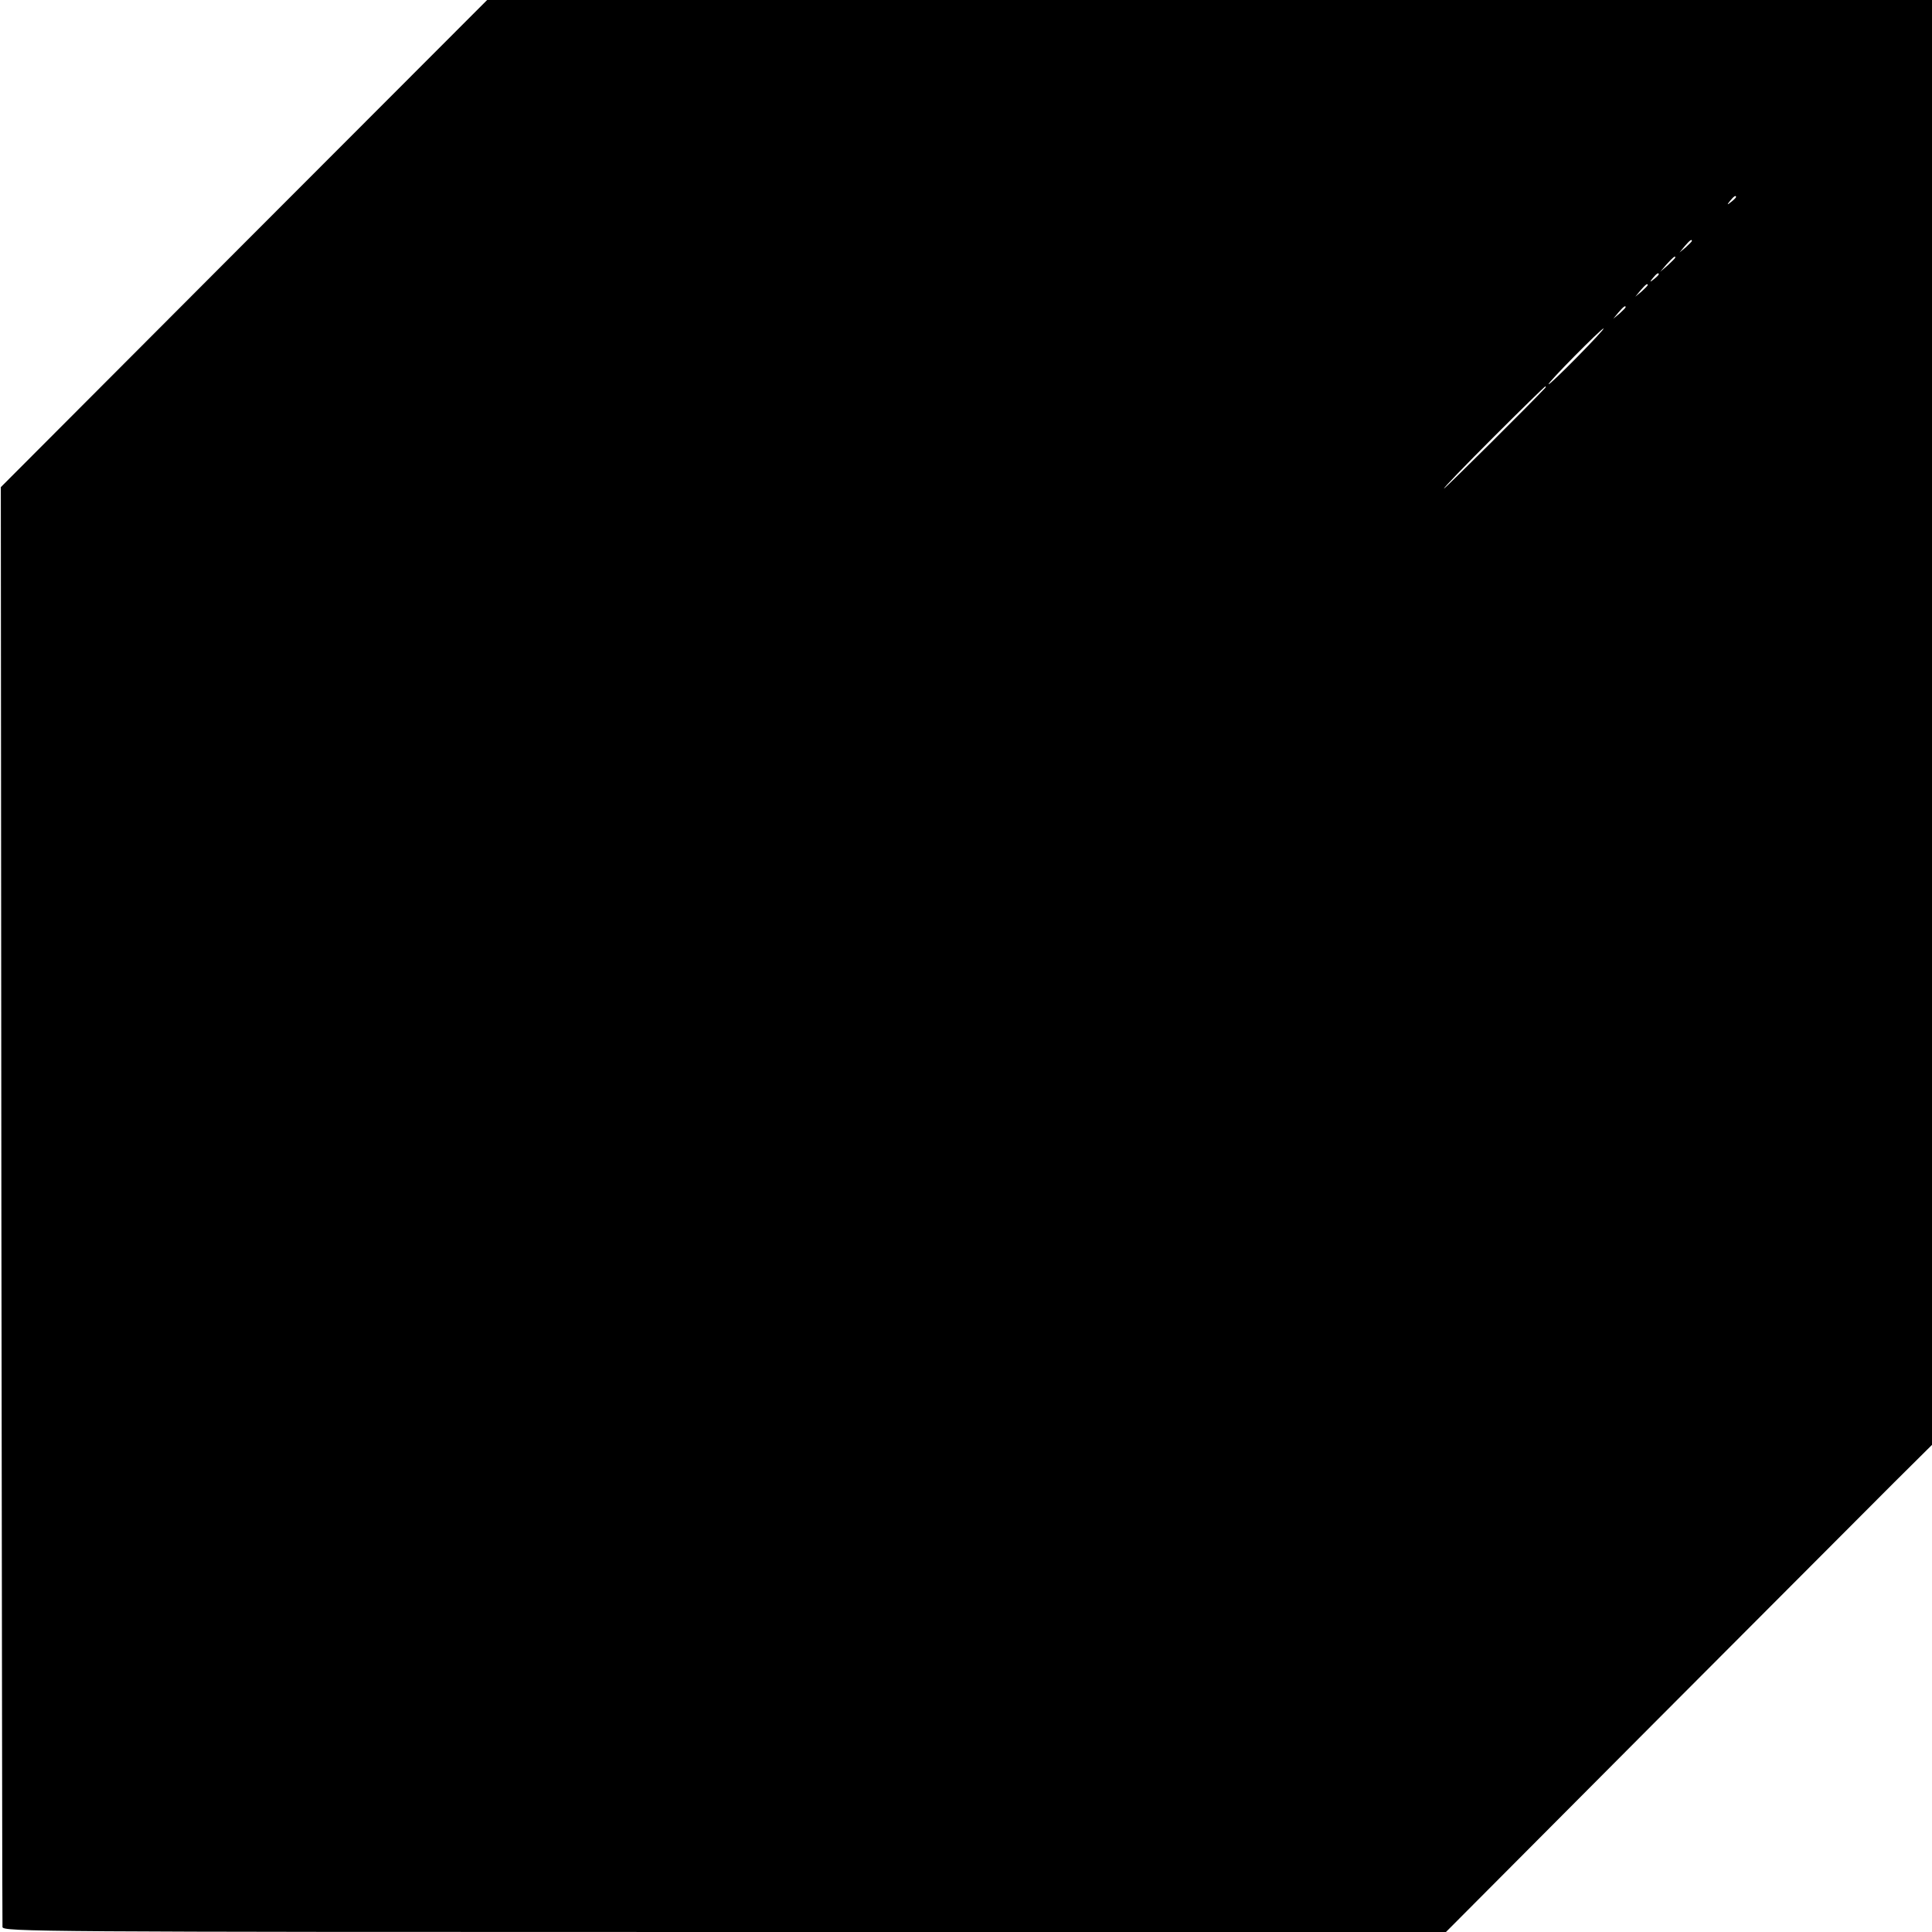
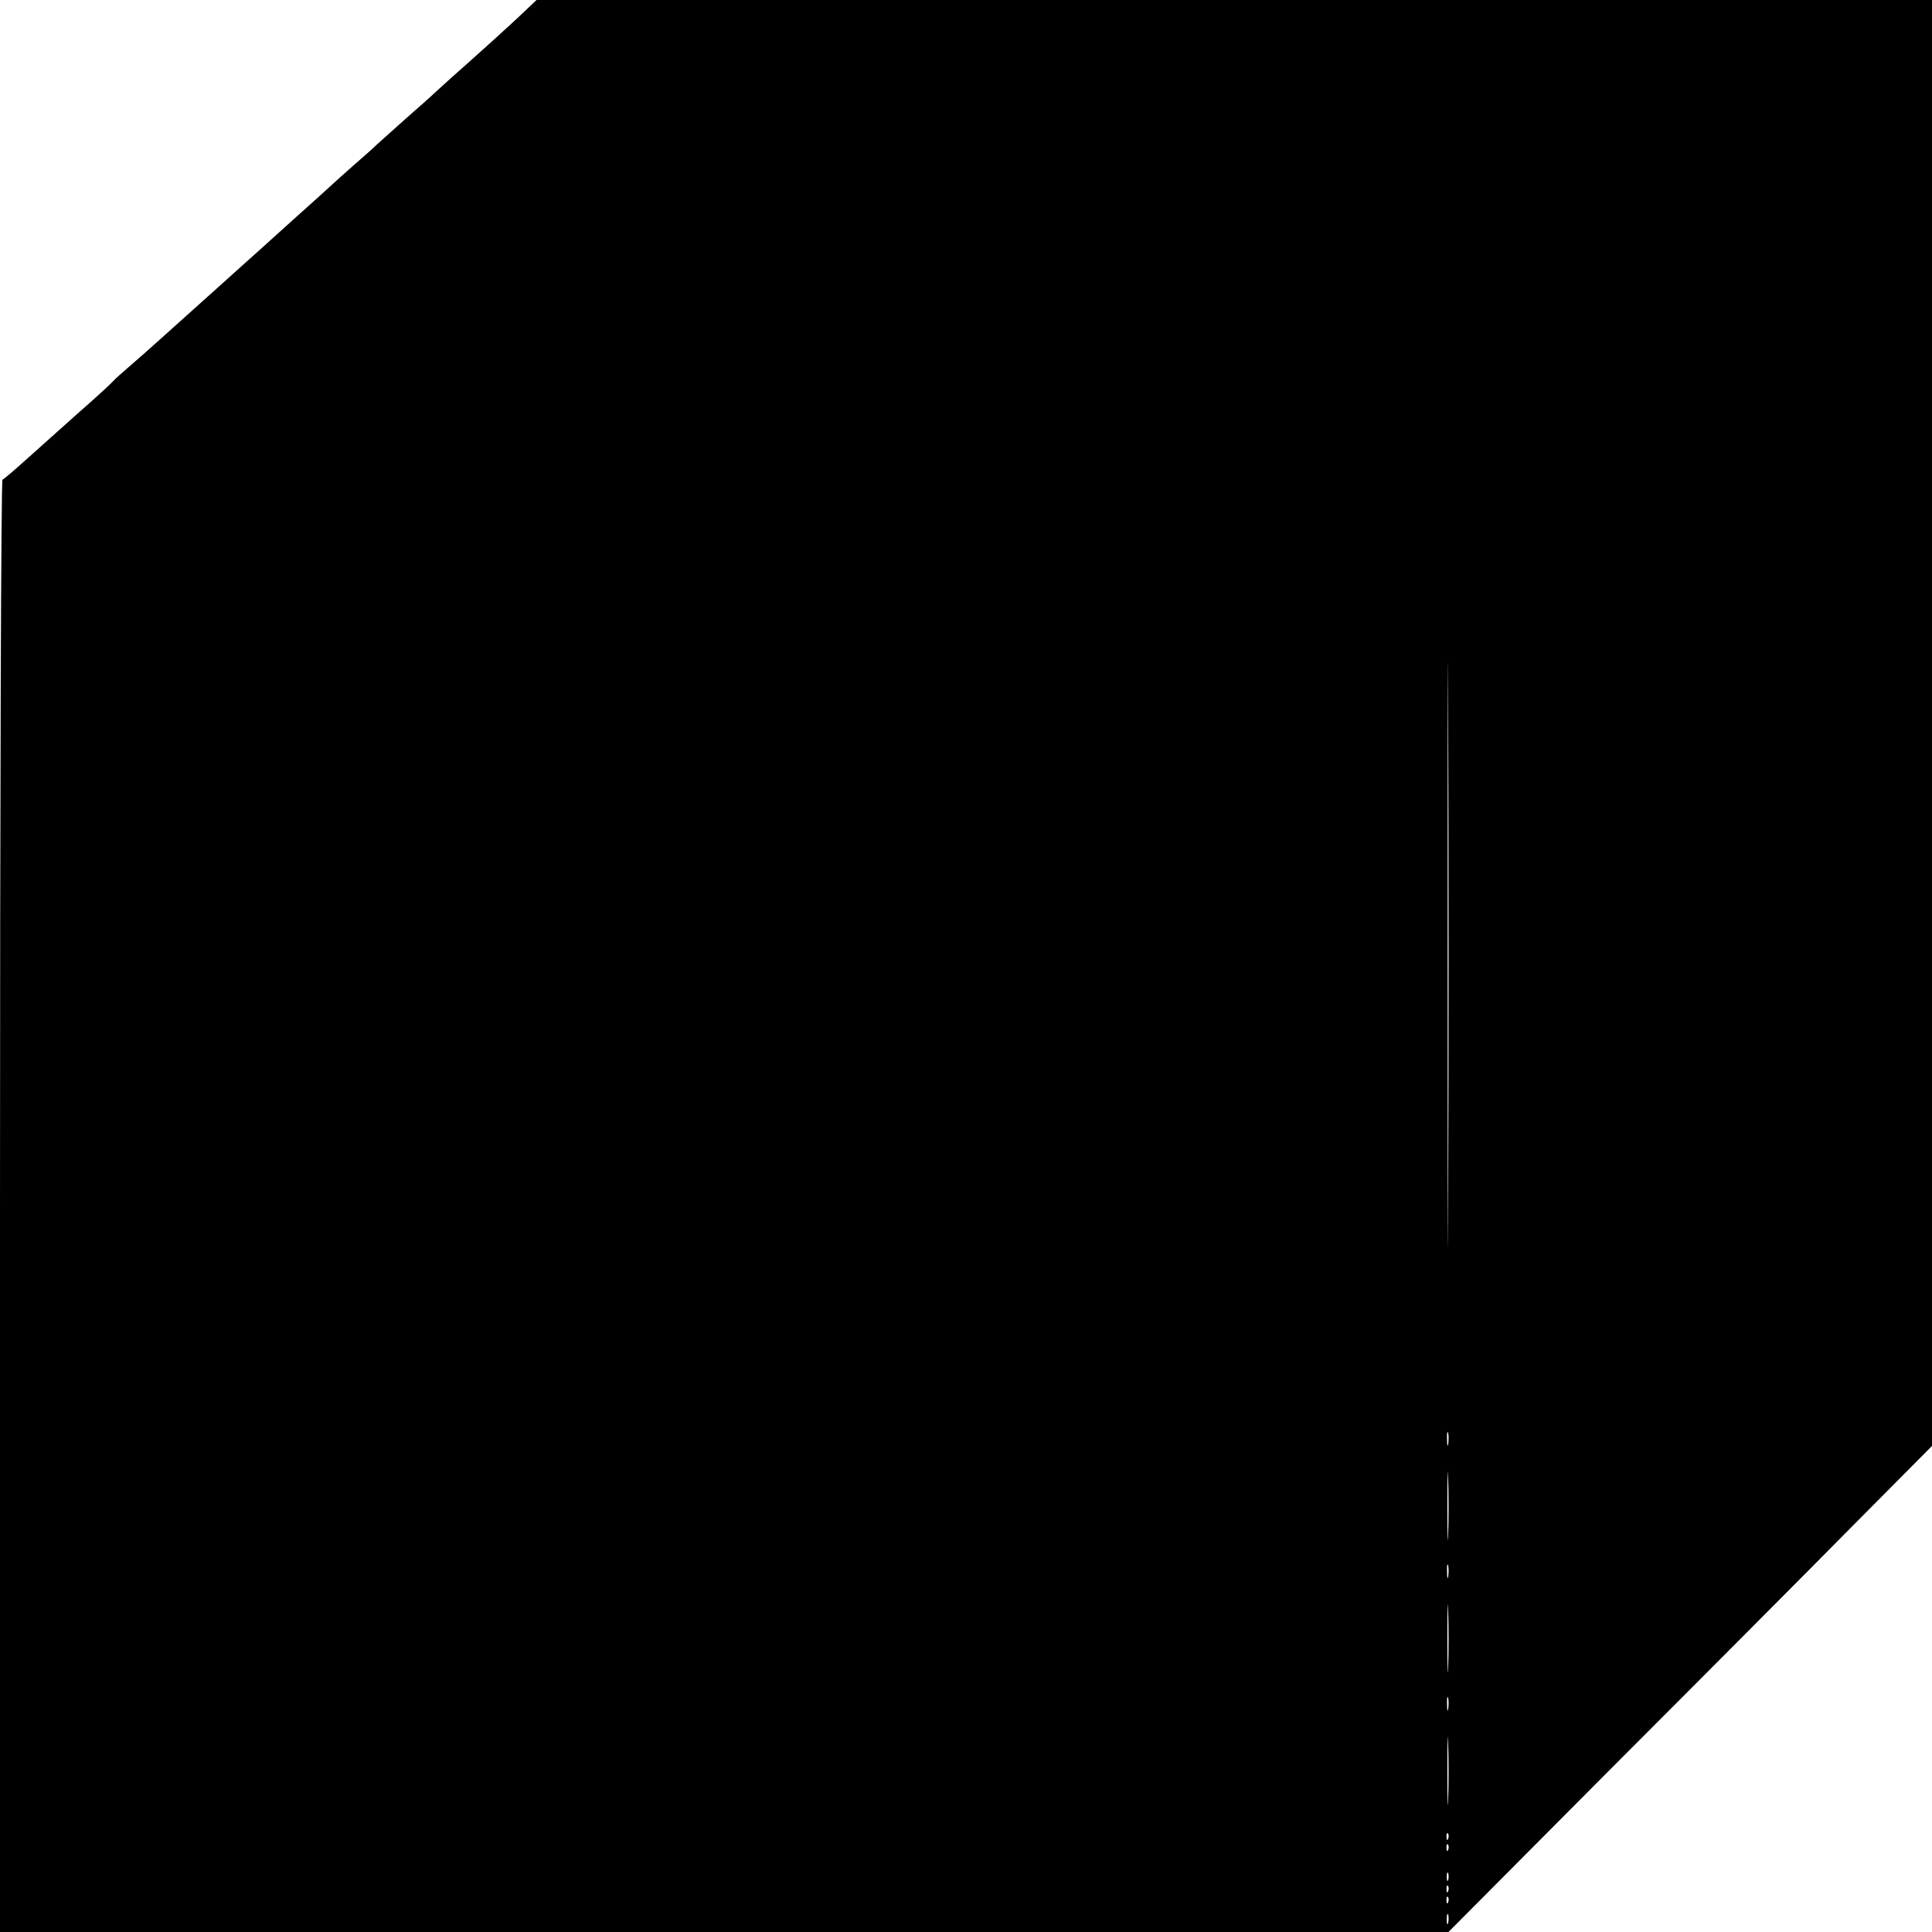
<svg xmlns="http://www.w3.org/2000/svg" version="1.0" width="700pt" height="700pt" viewBox="0 0 700 700" preserveAspectRatio="xMidYMid meet">
  <g transform="translate(0,700) scale(0.1,-0.1)" fill="#000000" stroke="none">
-     <path d="M884 6118 l-881 -883 2 -2600 c2 -1430 3 -2608 4 -2617 1 -17 133 -18 2616 -18 l2614 0 743 746 c409 410 805 807 880 882 l138 137 0 2618 0 2617 -2618 0 -2617 0 -881 -882z m5406 168 c0 -2 -8 -10 -17 -17 -16 -13 -17 -12 -4 4 13 16 21 21 21 13z m-160 -159 c0 -2 -10 -12 -22 -23 l-23 -19 19 23 c18 21 26 27 26 19z m-60 -60 c0 -2 -12 -14 -27 -28 l-28 -24 24 28 c23 25 31 32 31 24z m-60 -61 c0 -2 -8 -10 -17 -17 -16 -13 -17 -12 -4 4 13 16 21 21 21 13z m-40 -39 c0 -2 -10 -12 -22 -23 l-23 -19 19 23 c18 21 26 27 26 19z m-80 -80 c0 -2 -10 -12 -22 -23 l-23 -19 19 23 c18 21 26 27 26 19z m-174 -179 c-56 -57 -103 -102 -105 -100 -6 3 191 202 199 202 4 0 -39 -46 -94 -102z m-117 -113 c-49 -53 -363 -365 -367 -365 -4 0 76 83 178 185 102 102 187 185 189 185 2 0 2 -2 0 -5z" />
+     <path d="M1904 6962 c-34 -33 -147 -136 -278 -252 -21 -19 -46 -42 -55 -50 -9 -9 -54 -49 -101 -90 -46 -41 -94 -84 -106 -95 -11 -11 -49 -45 -84 -75 -34 -30 -74 -66 -89 -80 -15 -14 -65 -59 -111 -100 -46 -41 -106 -96 -134 -121 -28 -25 -103 -92 -166 -149 -63 -57 -151 -135 -195 -175 -44 -40 -98 -87 -120 -106 -22 -19 -47 -41 -55 -50 -8 -9 -64 -61 -125 -114 -60 -54 -145 -130 -189 -169 -43 -39 -82 -72 -87 -74 -5 -2 -9 -1128 -9 -2633 l0 -2629 2624 0 2624 0 595 598 c328 328 722 724 876 880 l281 283 0 2620 0 2619 -2528 0 -2528 0 -40 -38z m3343 -4280 c-1 -471 -2 -85 -2 858 0 943 1 1329 2 857 2 -471 2 -1243 0 -1715z m0 -914 c-2 -13 -4 -5 -4 17 -1 22 1 32 4 23 2 -10 2 -28 0 -40z m0 -326 c-1 -53 -3 -7 -3 103 0 110 2 154 3 97 2 -57 2 -147 0 -200z m0 -154 c-2 -13 -4 -5 -4 17 -1 22 1 32 4 23 2 -10 2 -28 0 -40z m0 -326 c-1 -53 -3 -7 -3 103 0 110 2 154 3 97 2 -57 2 -147 0 -200z m0 -154 c-2 -13 -4 -5 -4 17 -1 22 1 32 4 23 2 -10 2 -28 0 -40z m0 -326 c-1 -53 -3 -7 -3 103 0 110 2 154 3 97 2 -57 2 -147 0 -200z m0 -144 c-3 -8 -6 -5 -6 6 -1 11 2 17 5 13 3 -3 4 -12 1 -19z m0 -40 c-3 -8 -6 -5 -6 6 -1 11 2 17 5 13 3 -3 4 -12 1 -19z m0 -110 c-3 -7 -5 -2 -5 12 0 14 2 19 5 13 2 -7 2 -19 0 -25z m0 -40 c-3 -8 -6 -5 -6 6 -1 11 2 17 5 13 3 -3 4 -12 1 -19z m0 -40 c-3 -8 -6 -5 -6 6 -1 11 2 17 5 13 3 -3 4 -12 1 -19z m0 -75 c-3 -10 -5 -5 -5 12 0 17 2 24 5 18 2 -7 2 -21 0 -30z" />
  </g>
</svg>
